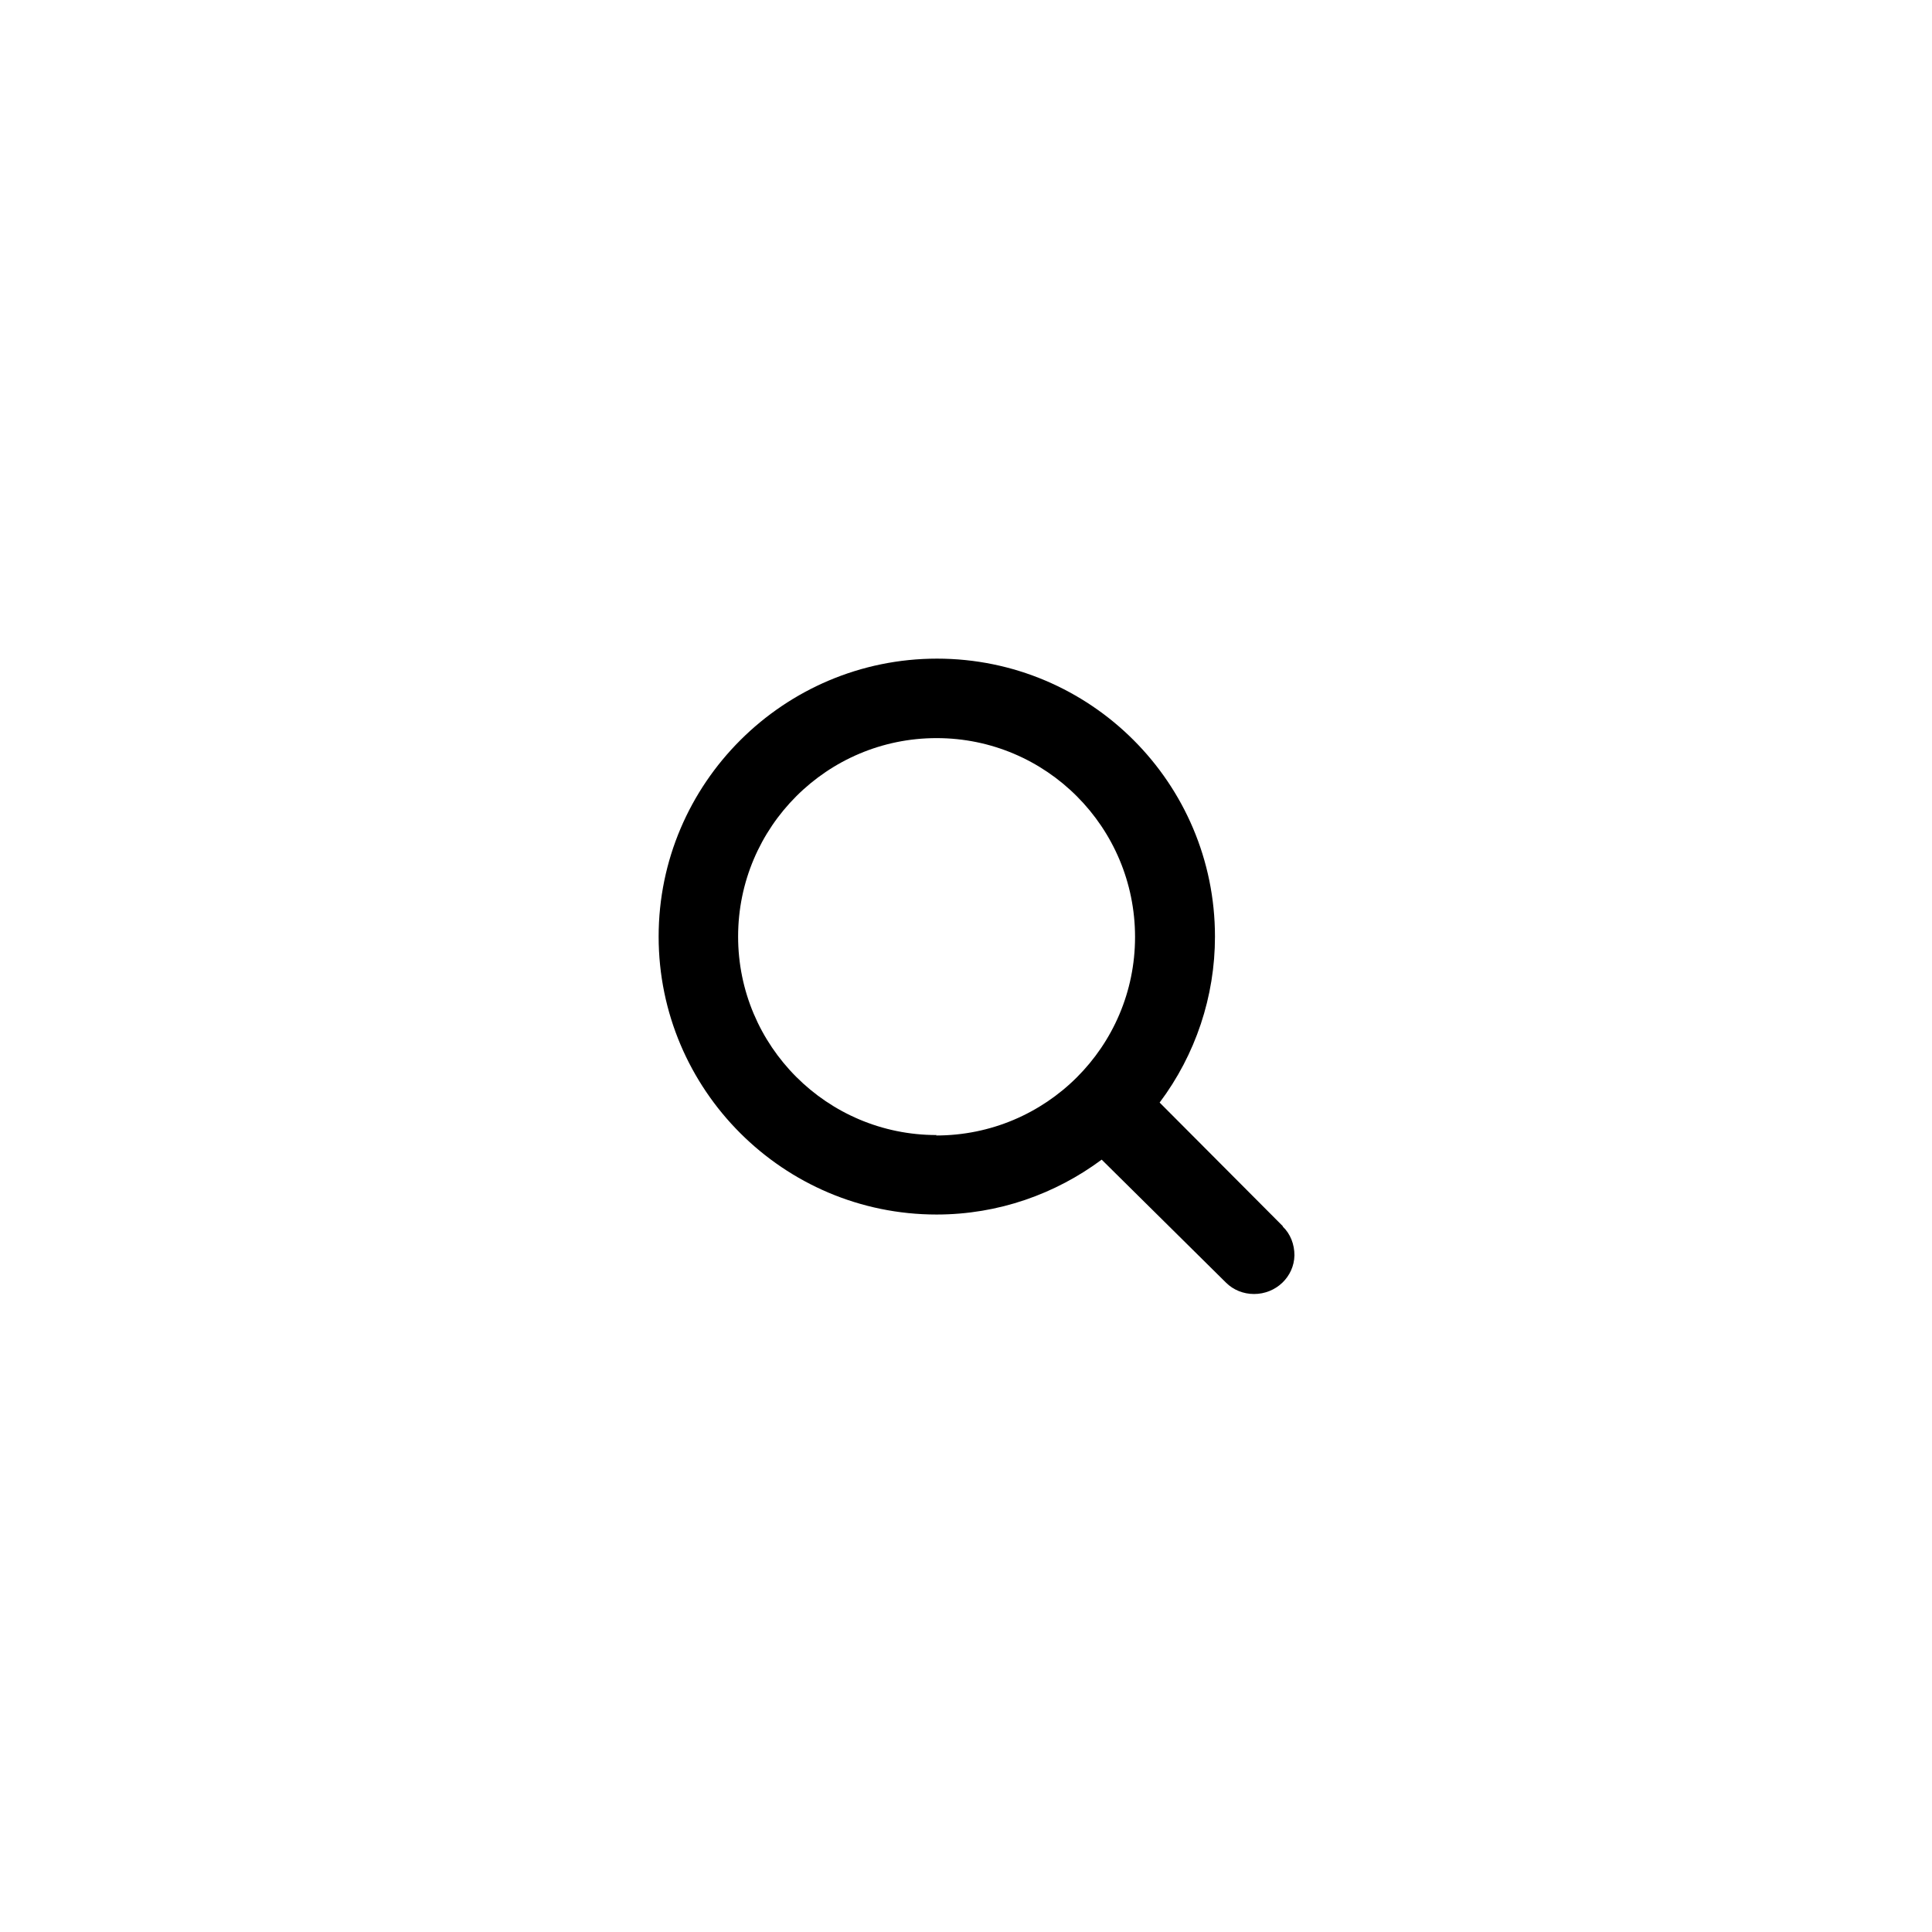
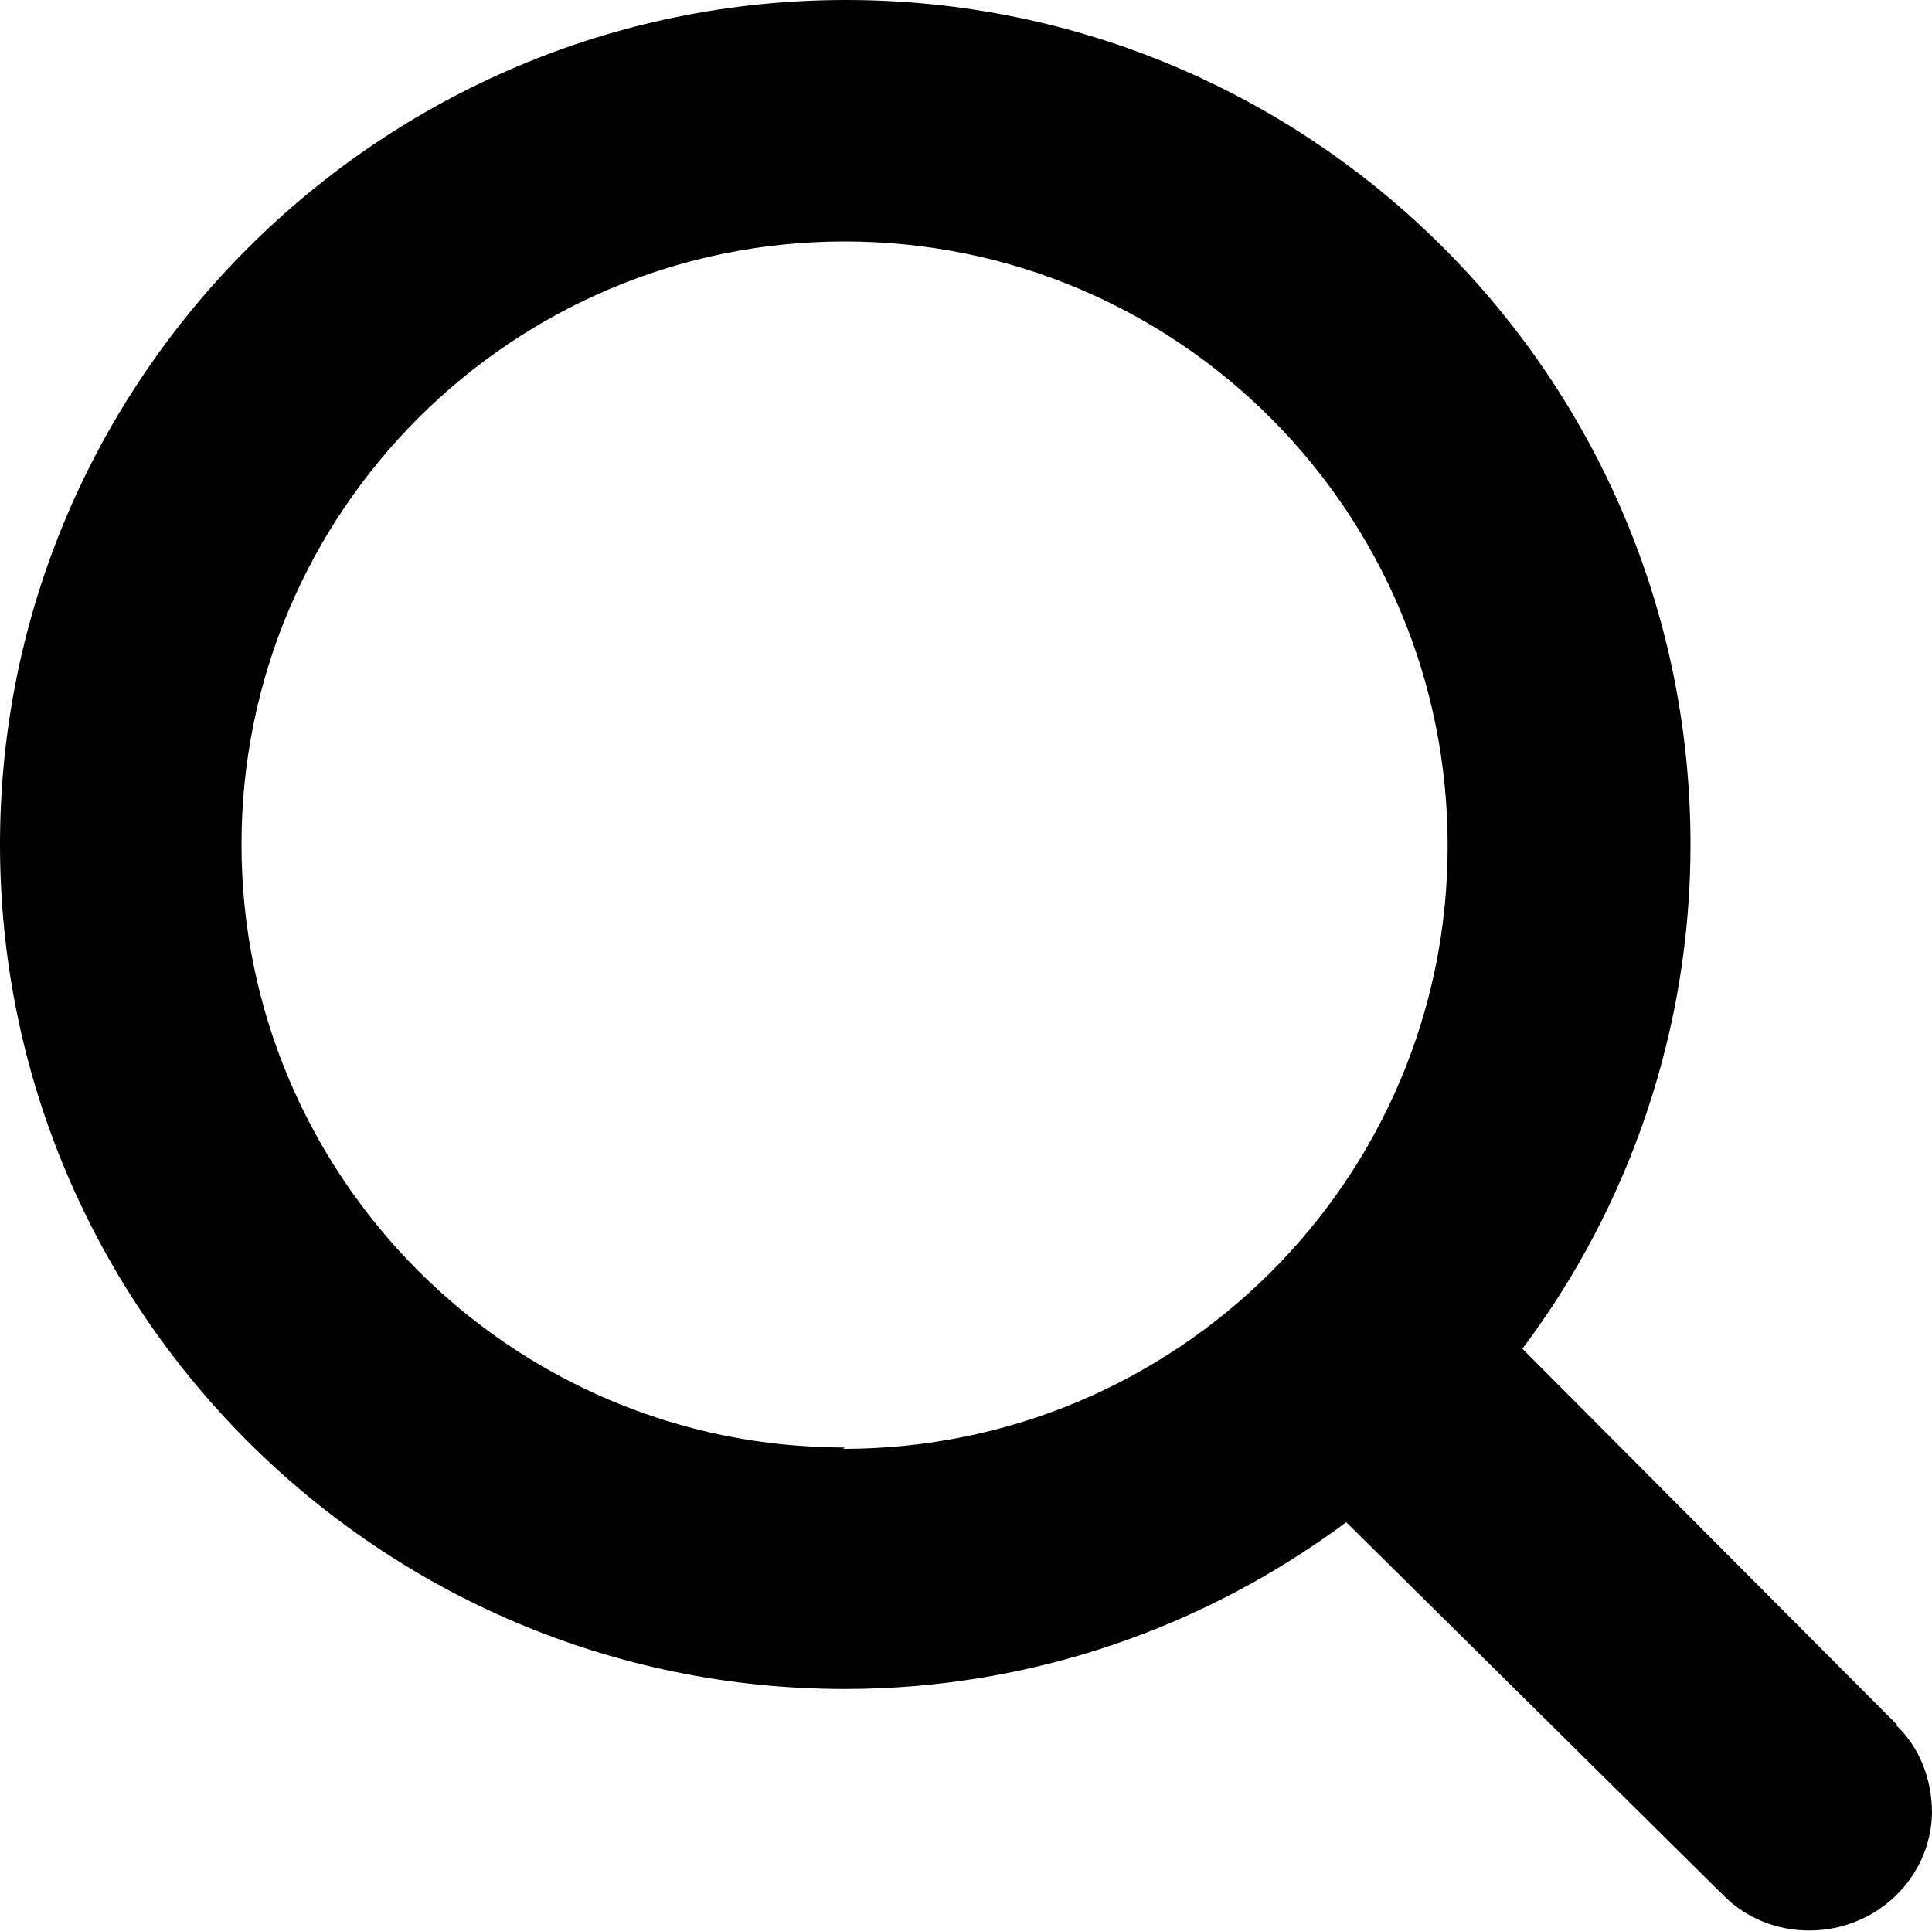
- <svg xmlns="http://www.w3.org/2000/svg" viewBox="0 0 44 44" fill="none">
+ <svg xmlns="http://www.w3.org/2000/svg" fill="none" viewBox="15 15 14.48 14.47">
  <path d="m29.22 27.93-2.81-2.82a6.29 6.29 0 0 0 1.26-3.78c0-3.5-2.84-6.33-6.33-6.33S15 17.84 15 21.33s2.84 6.33 6.33 6.33c1.41 0 2.71-.47 3.76-1.25l2.83 2.8c.17.17.4.26.64.26.5 0 .91-.39.92-.88 0-.25-.09-.49-.27-.66h.01Zm-7.89-2.08c-2.5 0-4.52-2.03-4.52-4.52 0-2.5 2.03-4.52 4.52-4.52 2.5 0 4.52 2.03 4.52 4.53 0 2.5-2.03 4.52-4.53 4.52l.01-.01Z" fill="currentColor" />
</svg>
